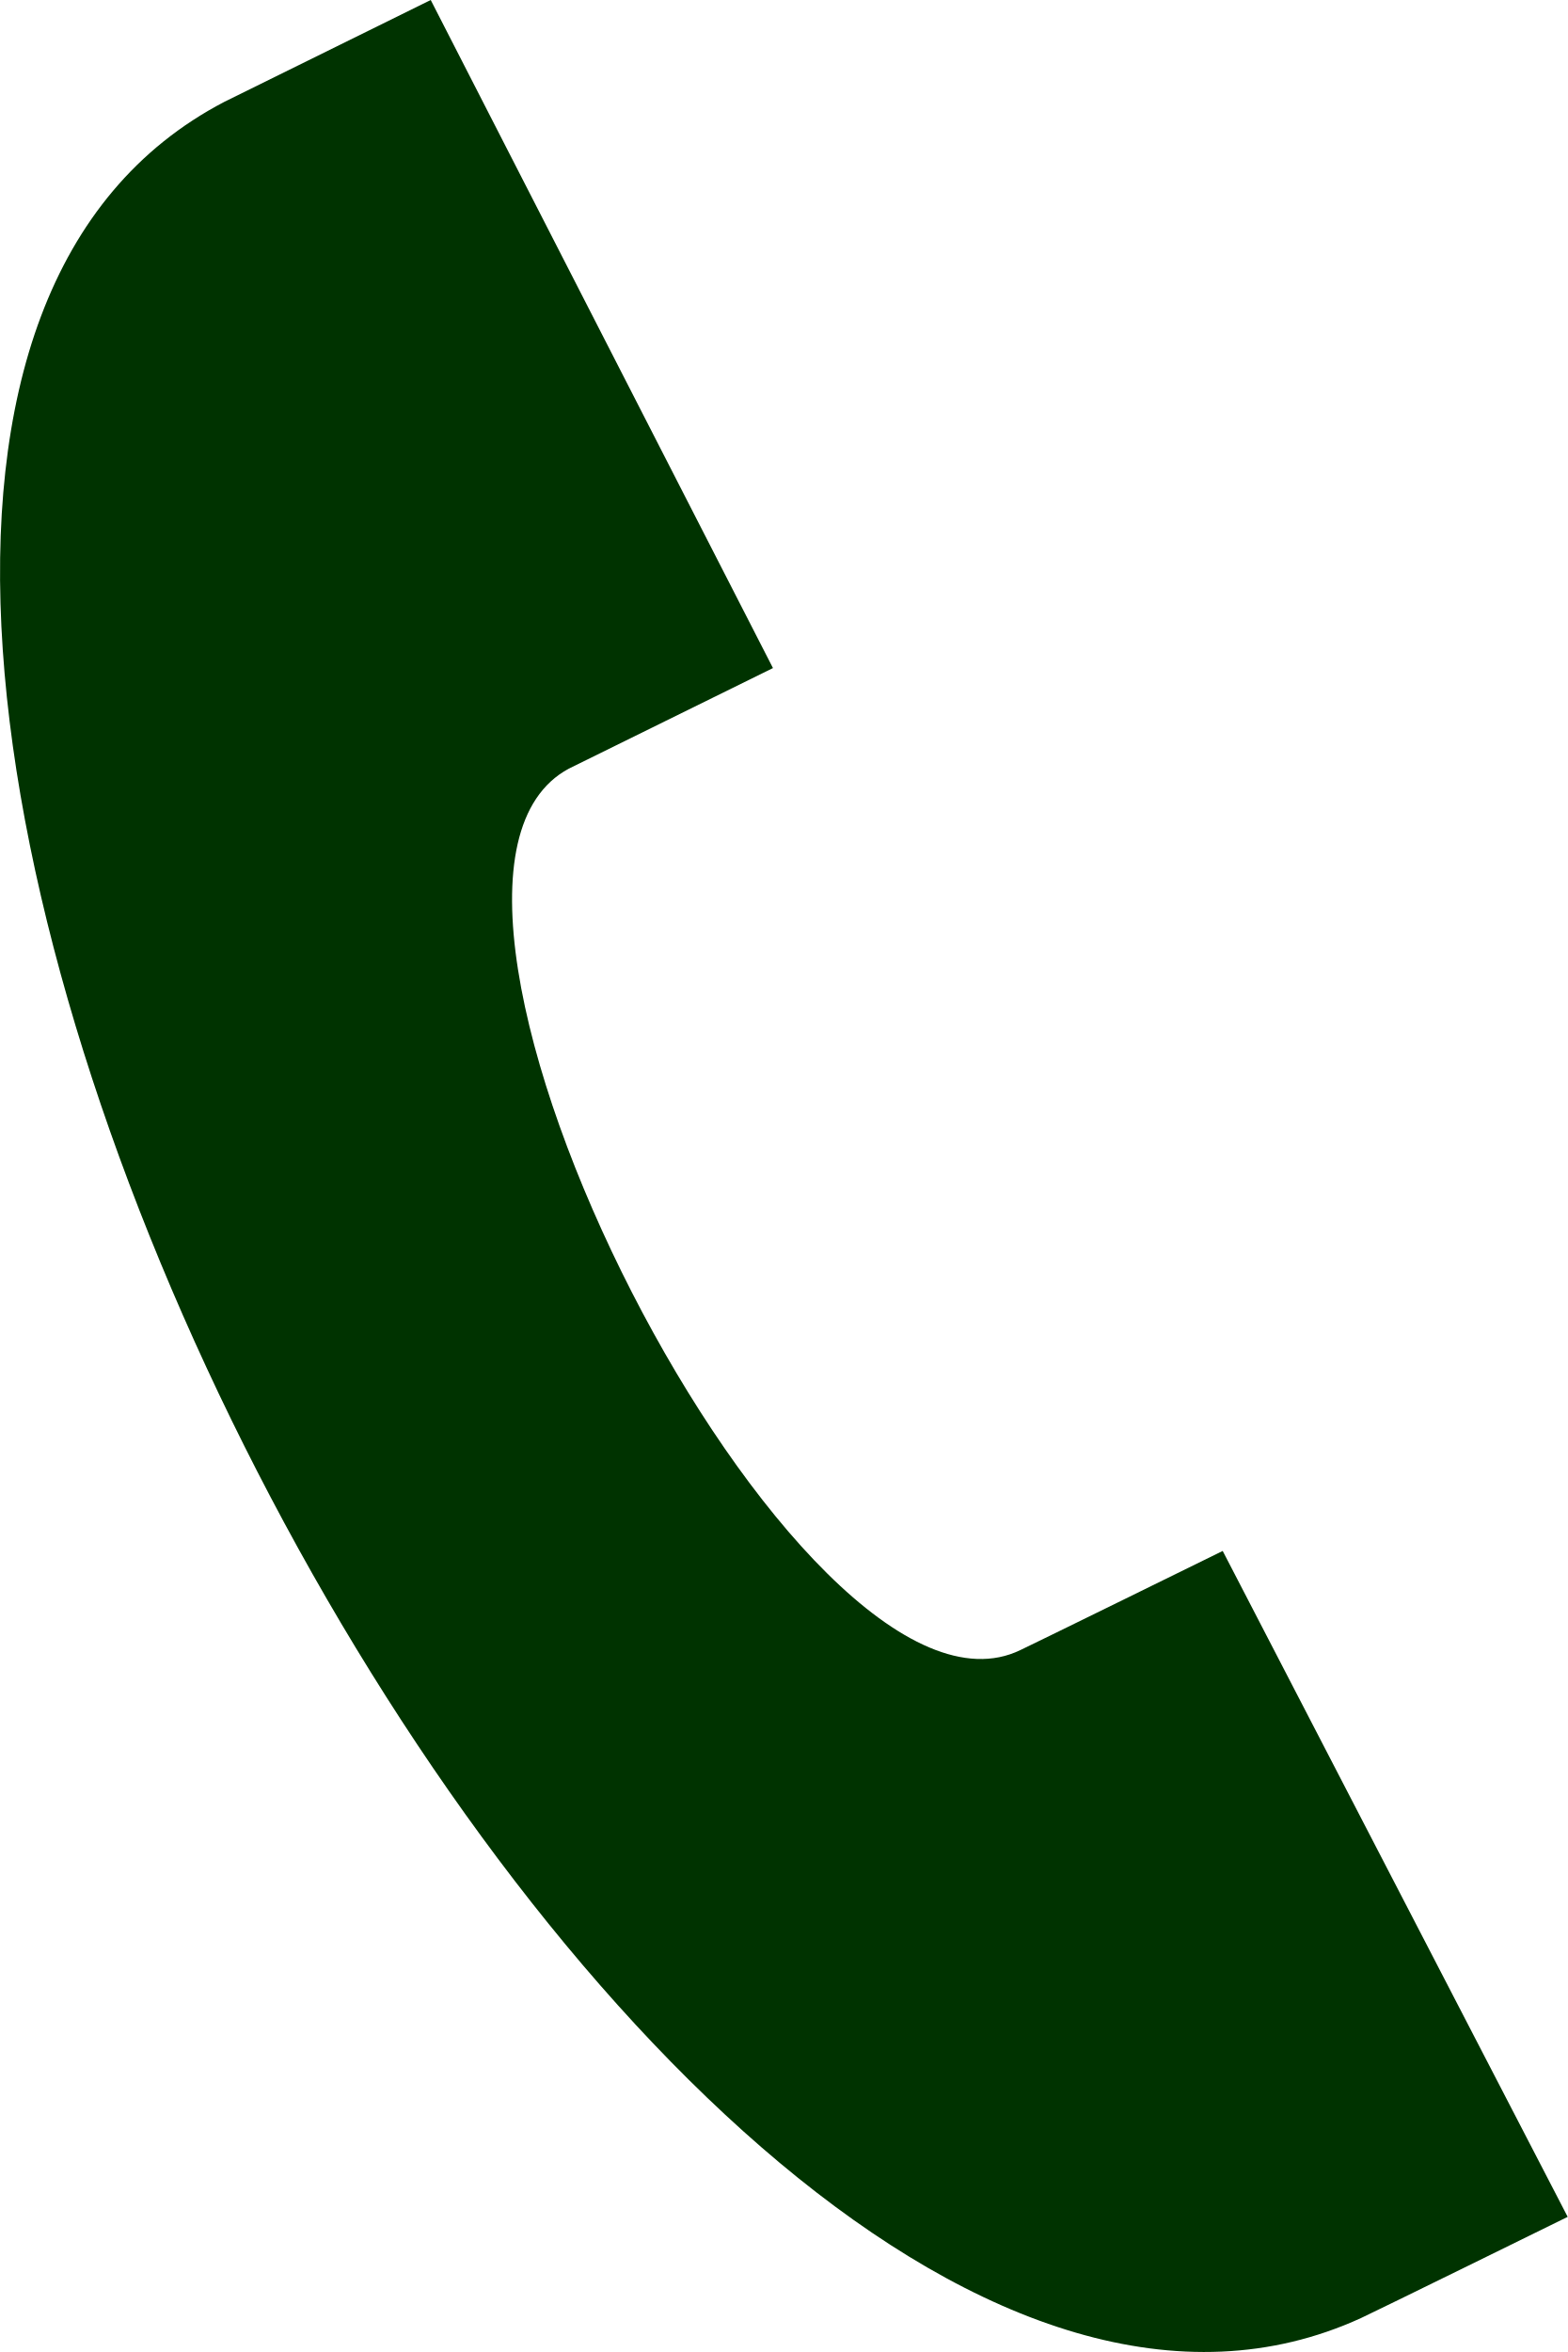
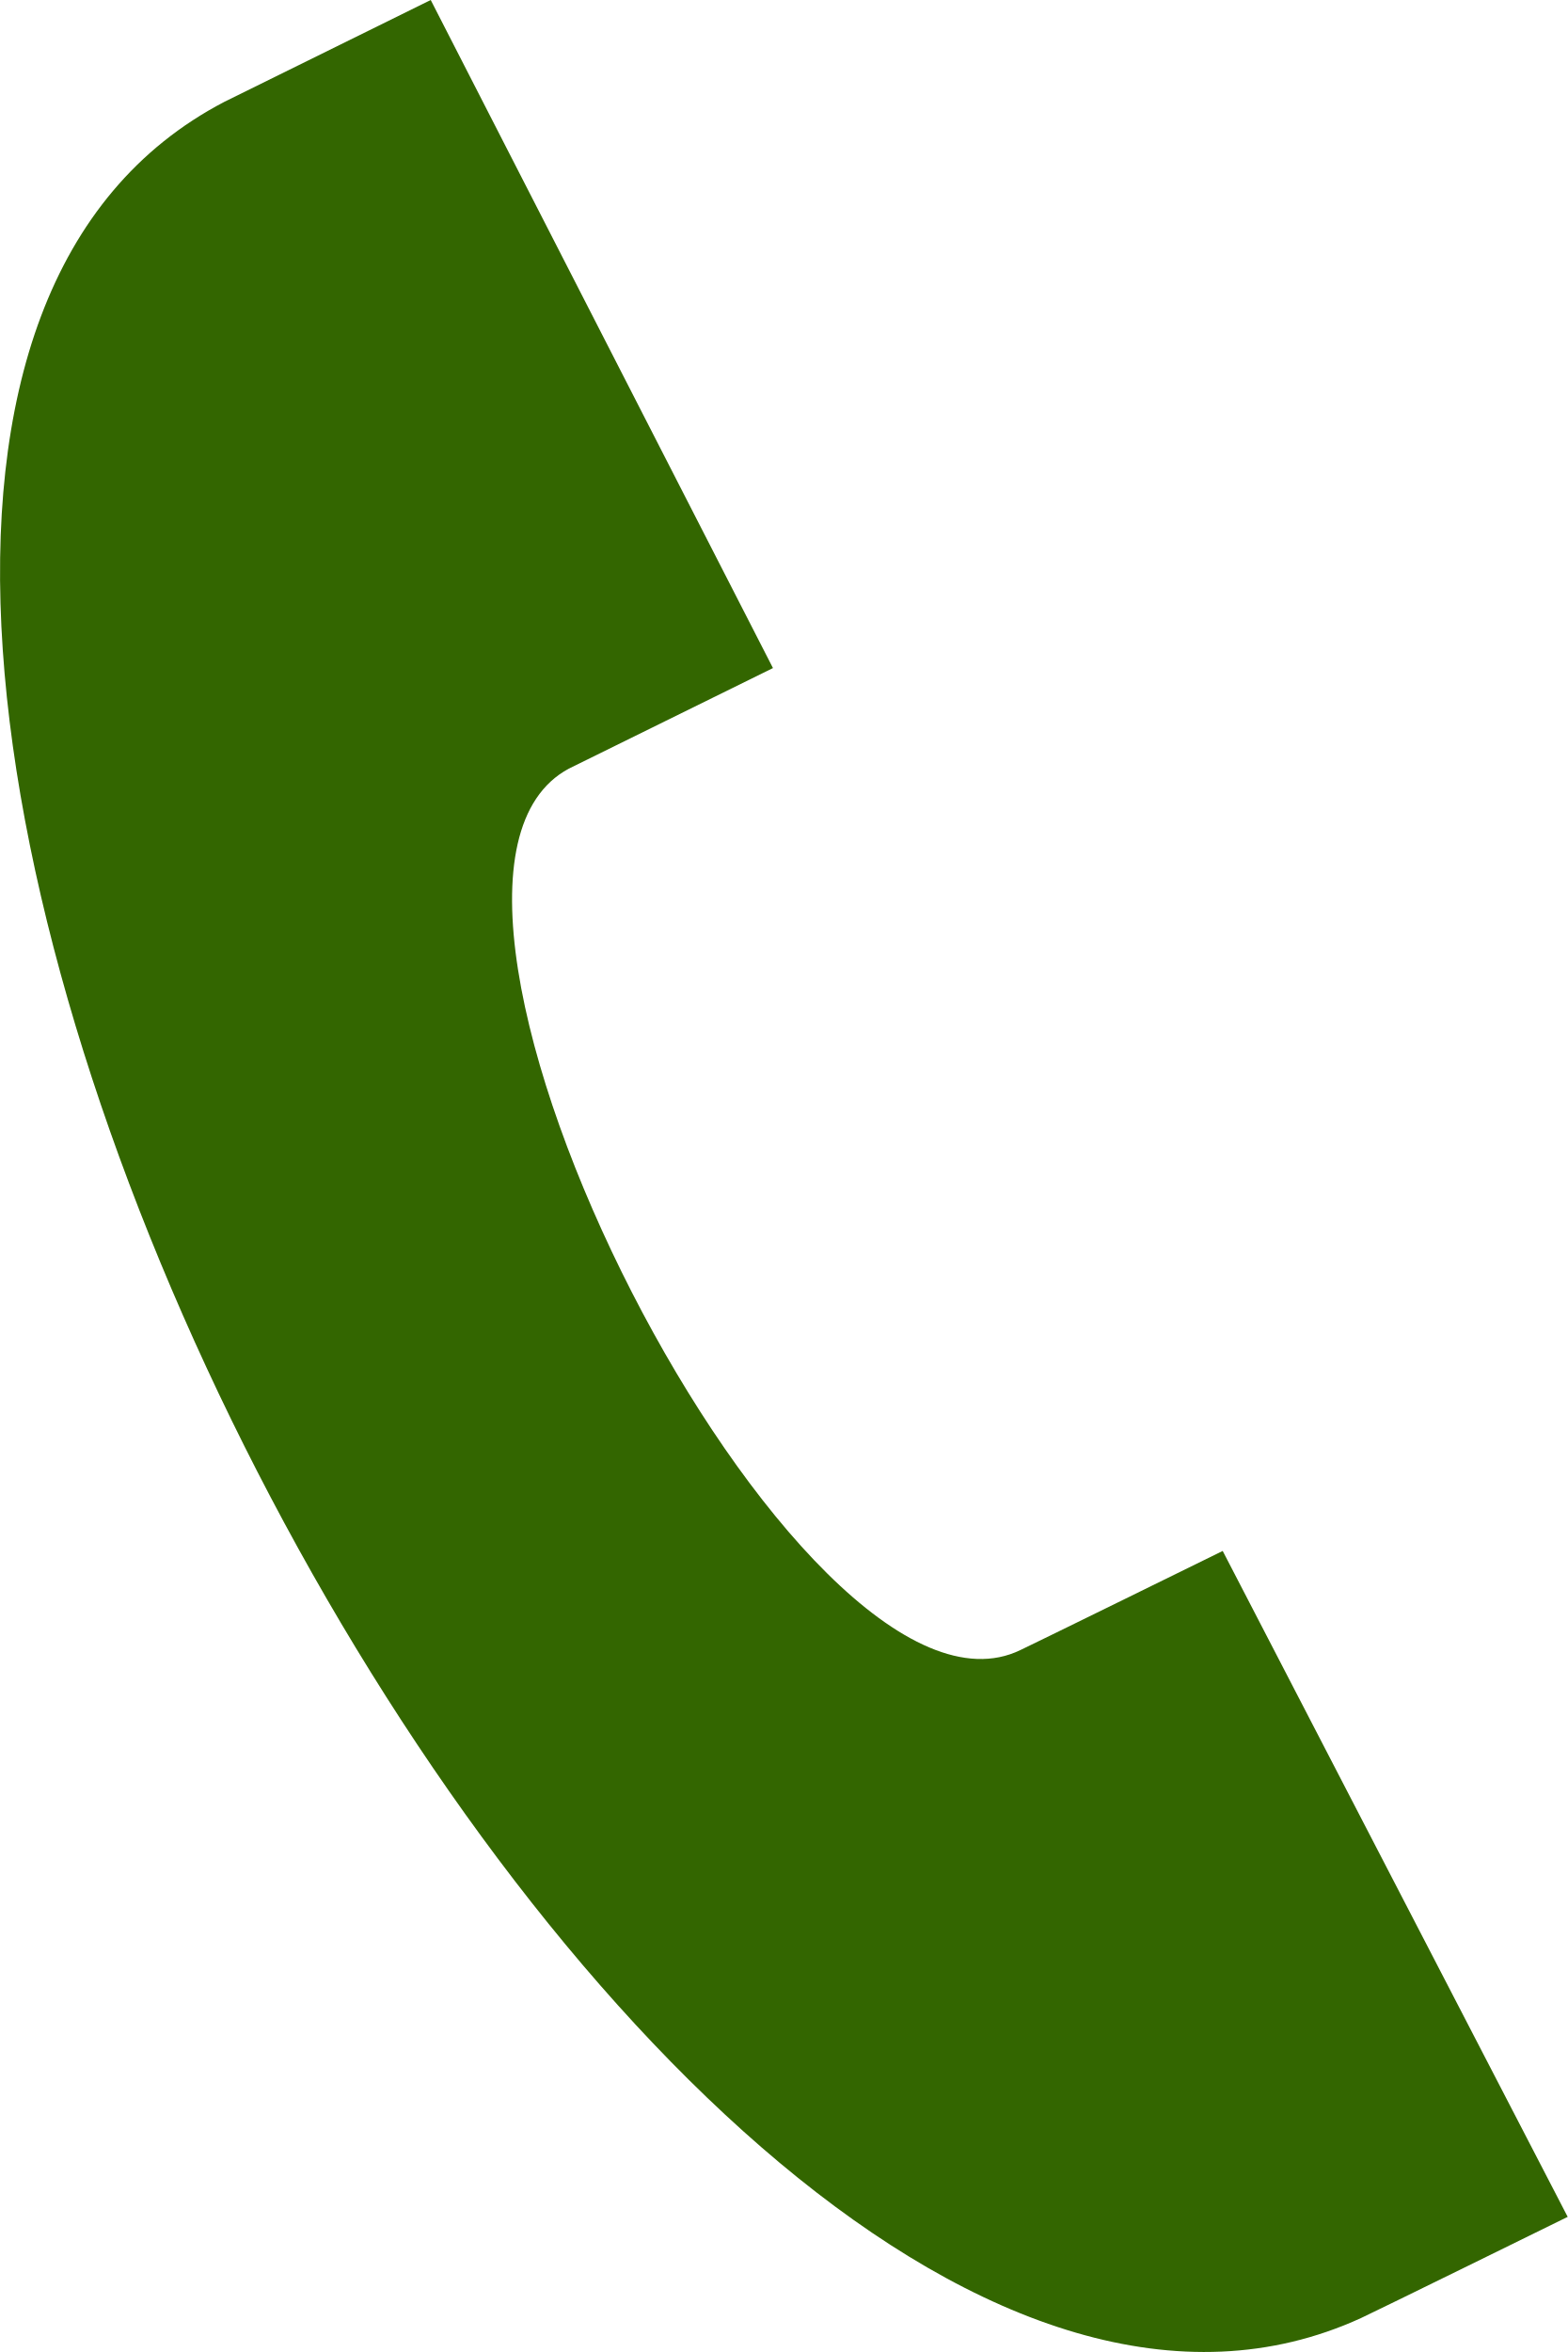
<svg xmlns="http://www.w3.org/2000/svg" width="16px" height="24px" viewBox="0 0 16 24" version="1.1">
  <g id="Symbols" stroke="none" stroke-width="1" fill="none" fill-rule="evenodd">
-     <g id="Footer" transform="translate(-927, -551)" fill="#003300" fill-rule="nonzero">
+     <g id="Footer" transform="translate(-927, -551)" fill="#336600" fill-rule="nonzero">
      <g id="iconmonstr-phone-1" transform="translate(927, 551)">
        <path d="M16,22.621 L12.479,15.826 C12.471,15.83 10.505,16.796 10.415,16.837 C8.175,17.923 3.616,9.017 5.806,7.843 L7.889,6.817 L4.396,0 L2.29,1.039 C-4.912,4.794 6.523,27.021 13.89,23.654 C14.011,23.599 15.992,22.625 16,22.621 Z" id="Path" />
      </g>
    </g>
  </g>
</svg>
